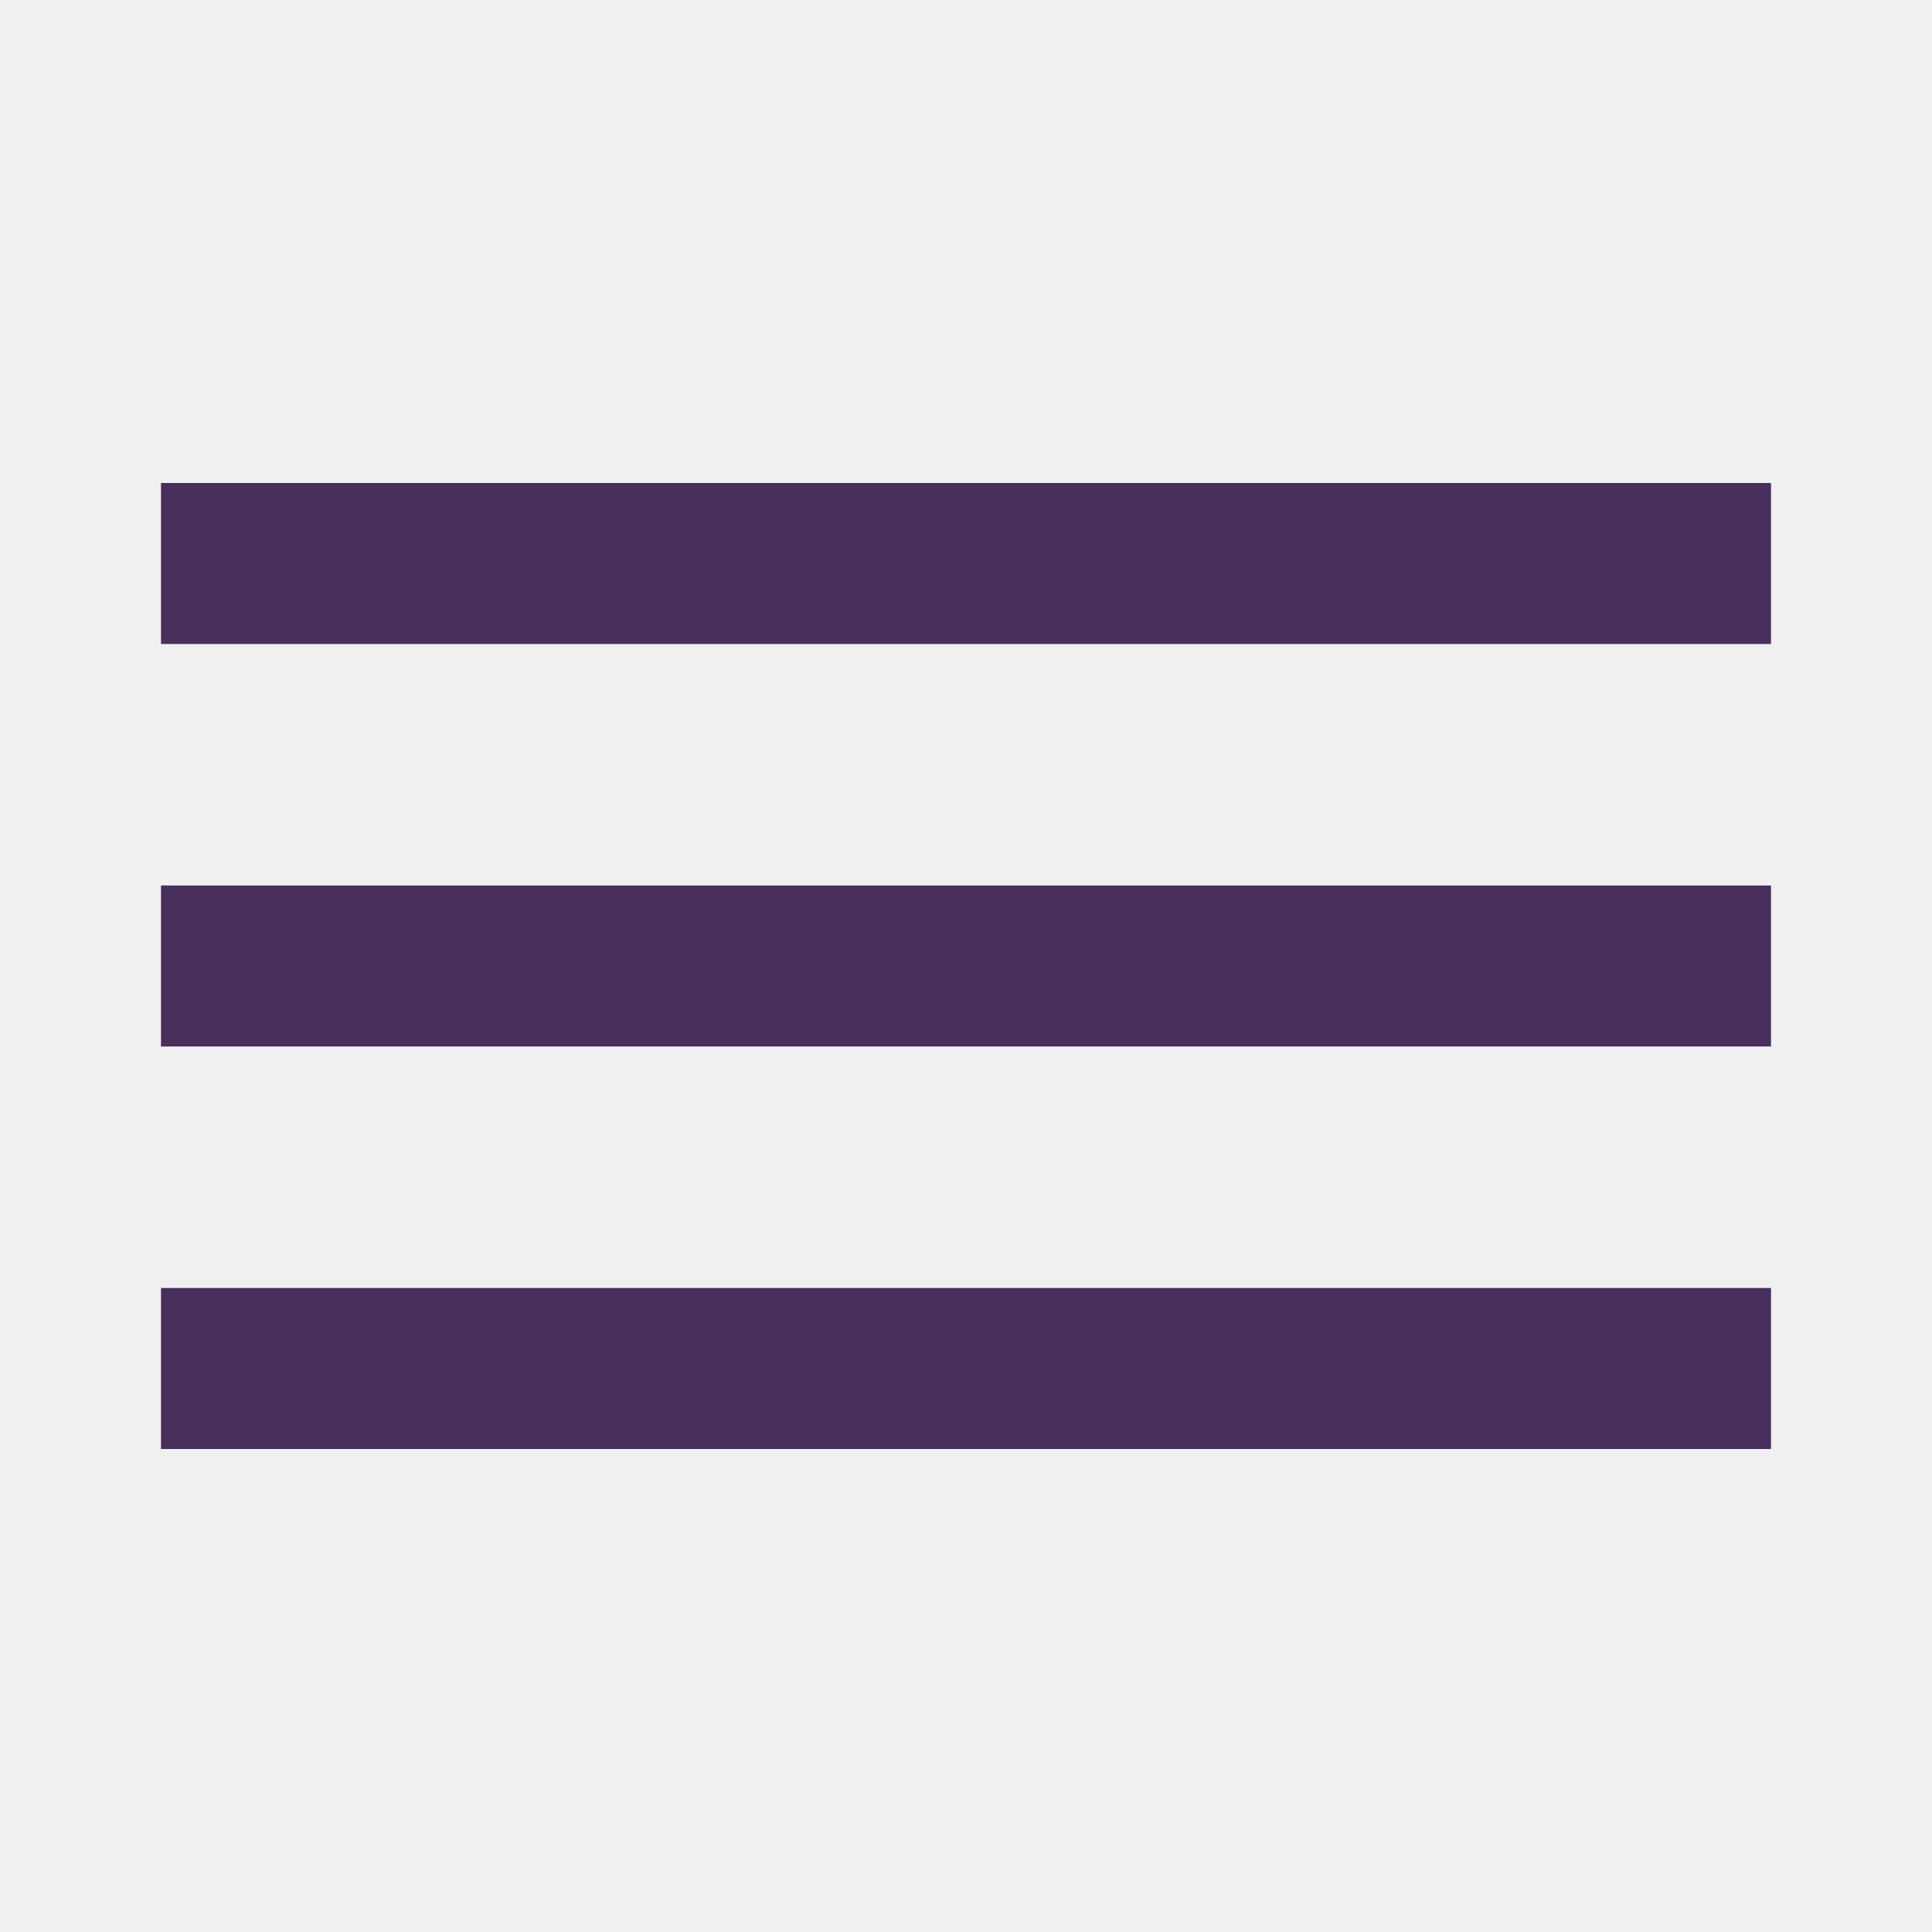
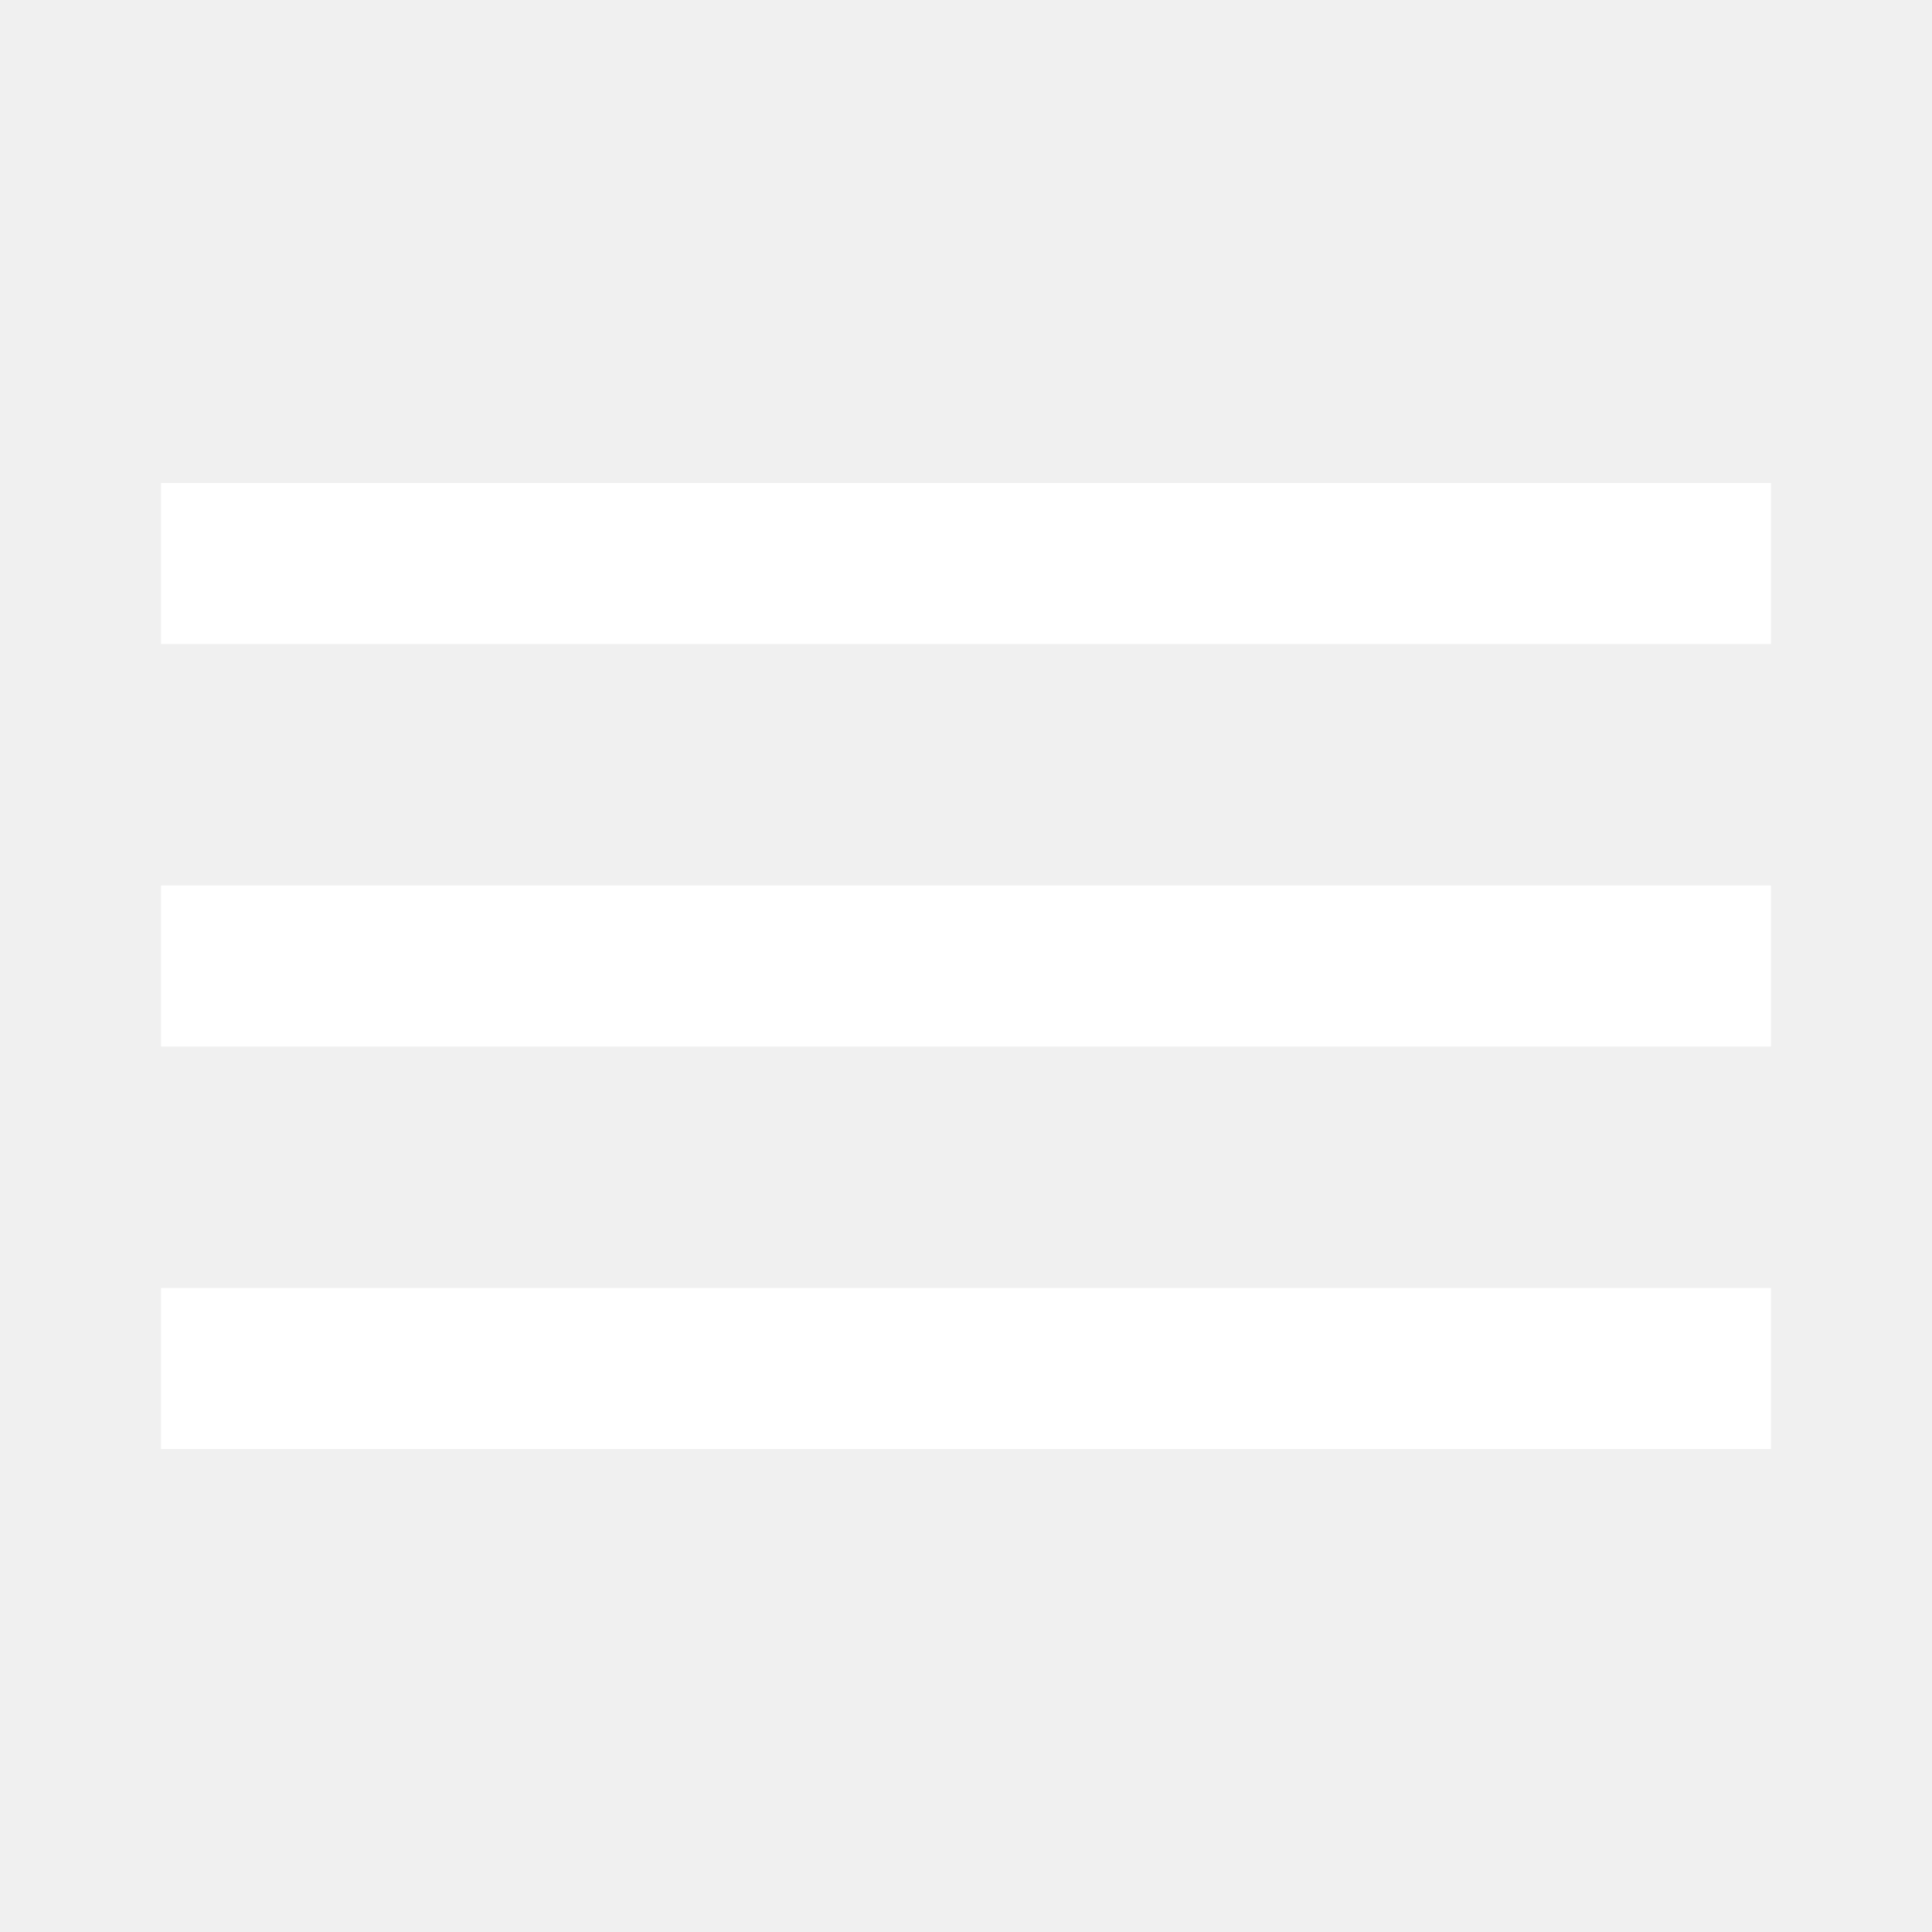
<svg xmlns="http://www.w3.org/2000/svg" xmlns:xlink="http://www.w3.org/1999/xlink" width="24" height="24" viewBox="0 0 24 24">
  <defs>
    <path id="menu-hamburger-a" d="M2,6 L22,6 L22,8 L2,8 L2,6 Z M2,11 L22,11 L22,13 L2,13 L2,11 Z M2,16 L22,16 L22,18 L2,18 L2,16 Z" />
  </defs>
-   <use fill="#492F5C" fill-rule="evenodd" xlink:href="#menu-hamburger-a" />
+   <use fill="#FFFFFF" fill-rule="evenodd" xlink:href="#menu-hamburger-a" />
</svg>
